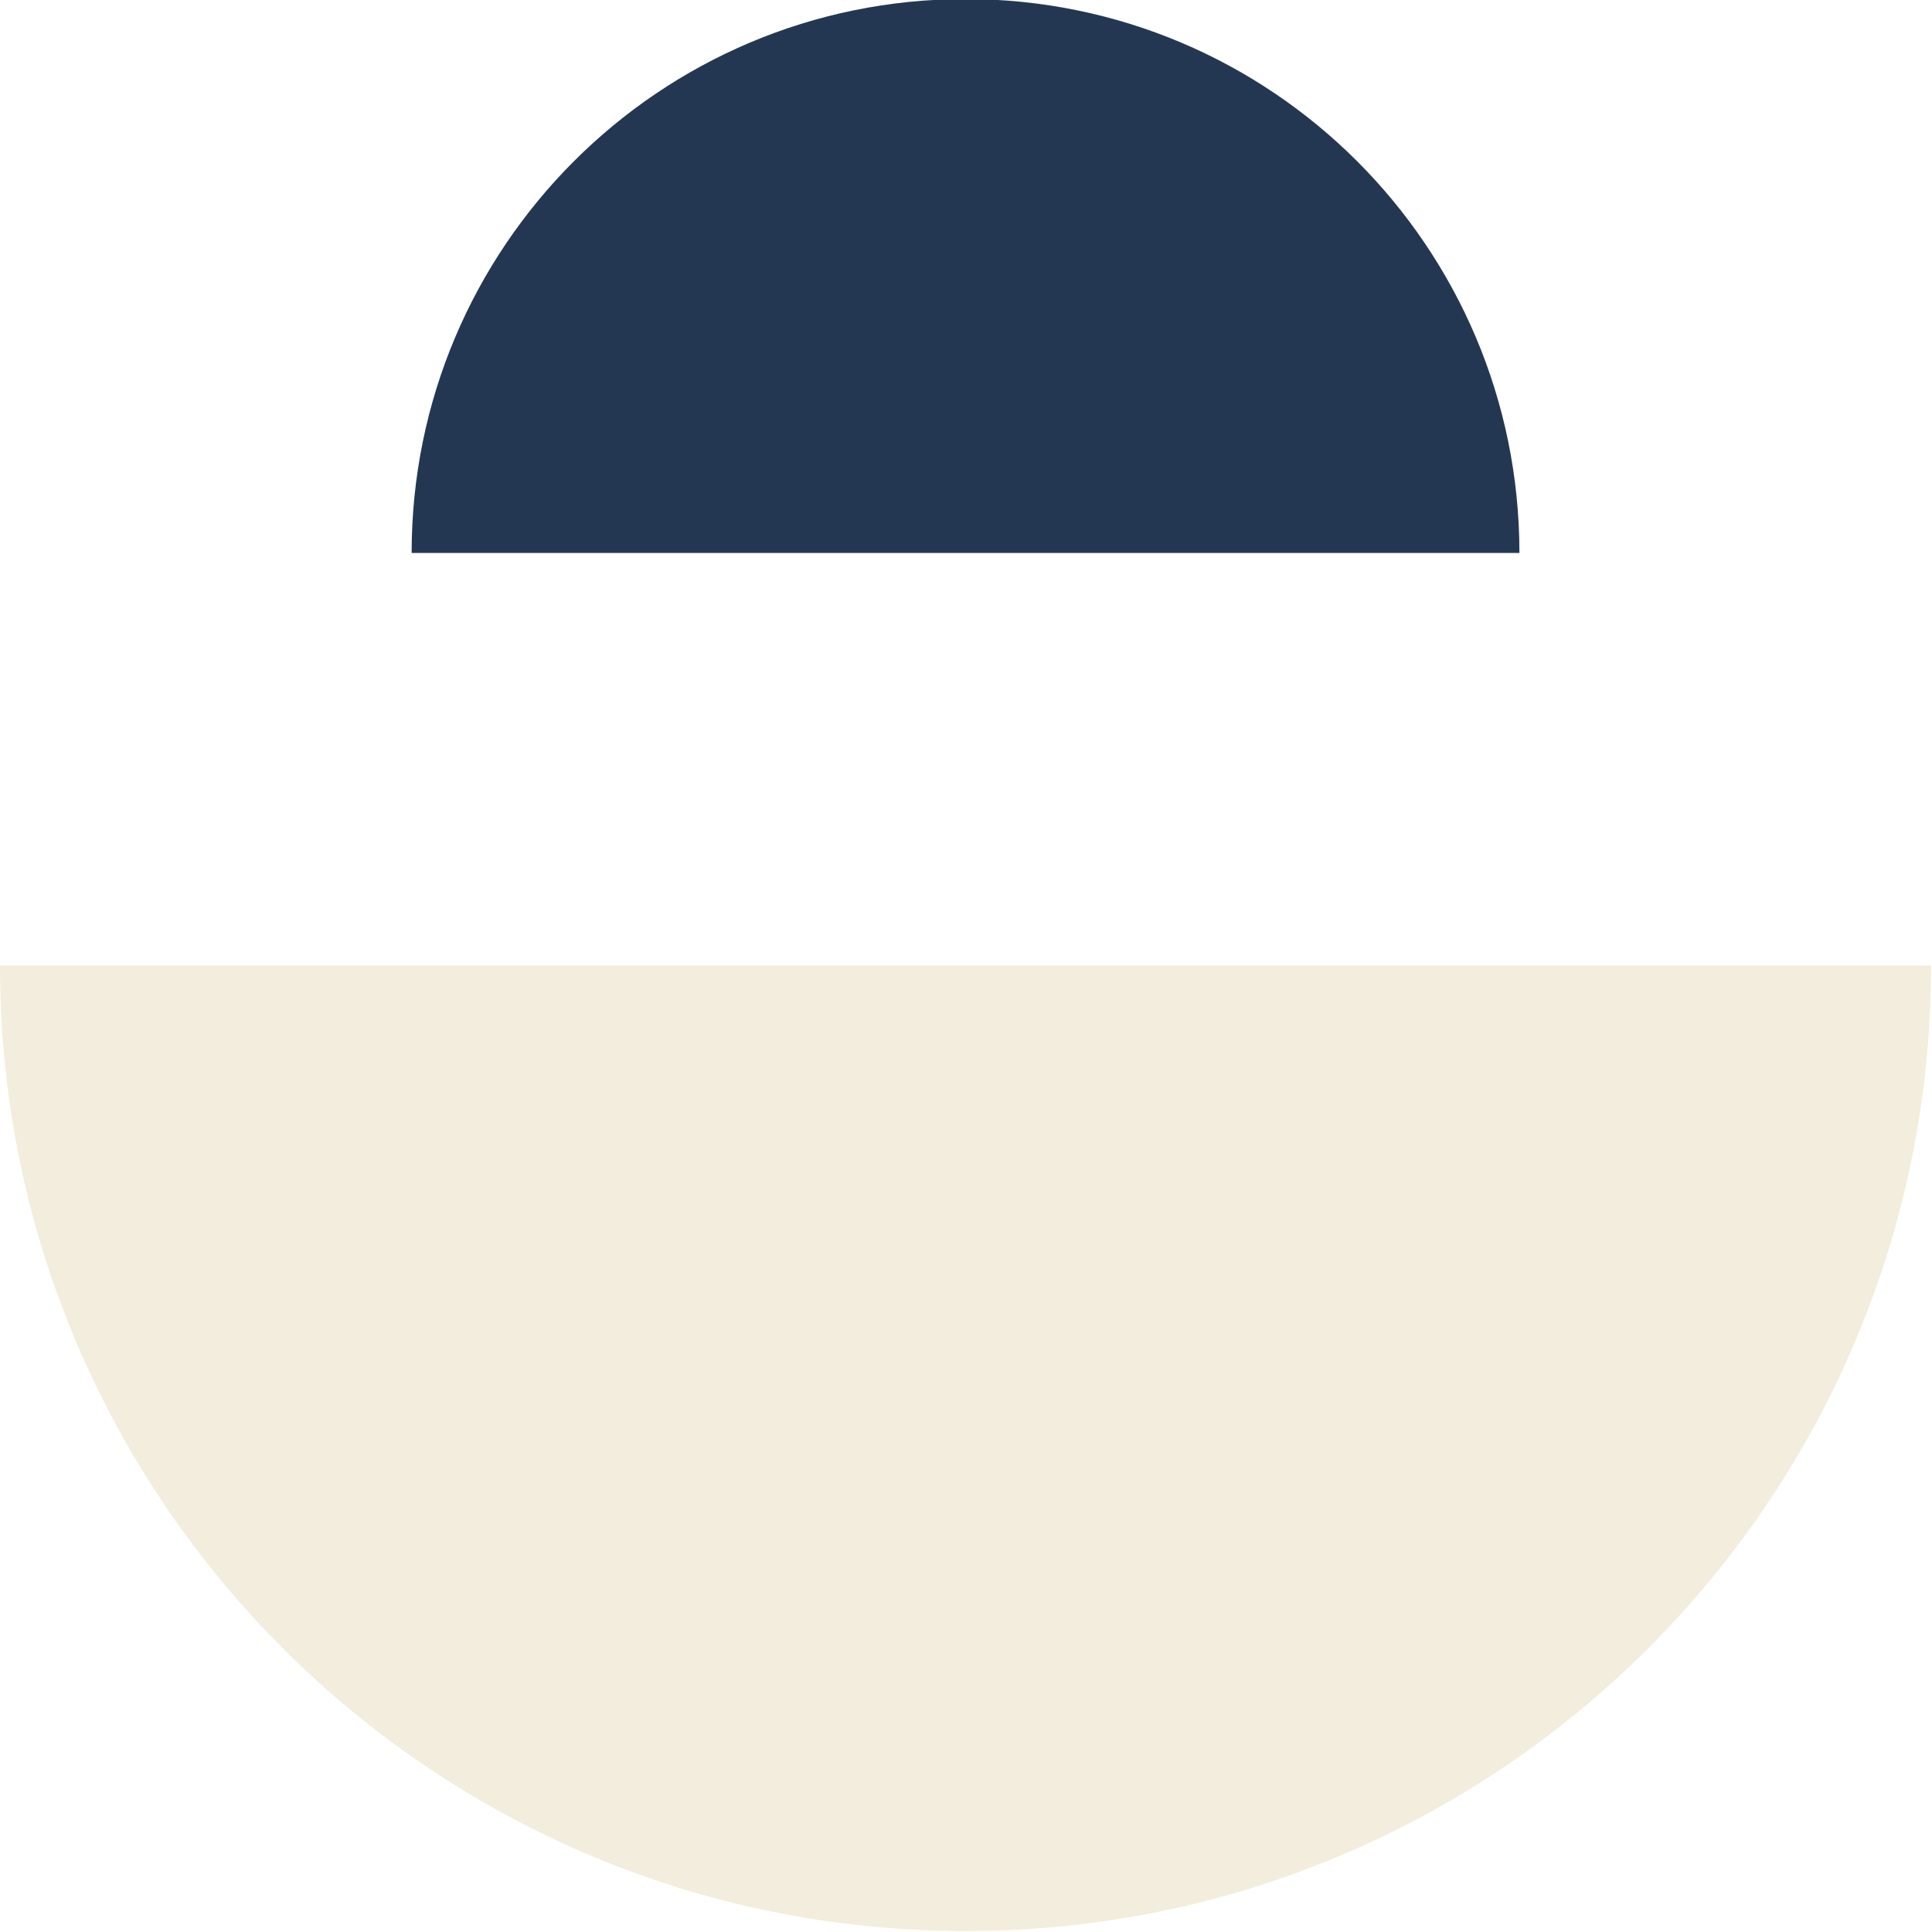
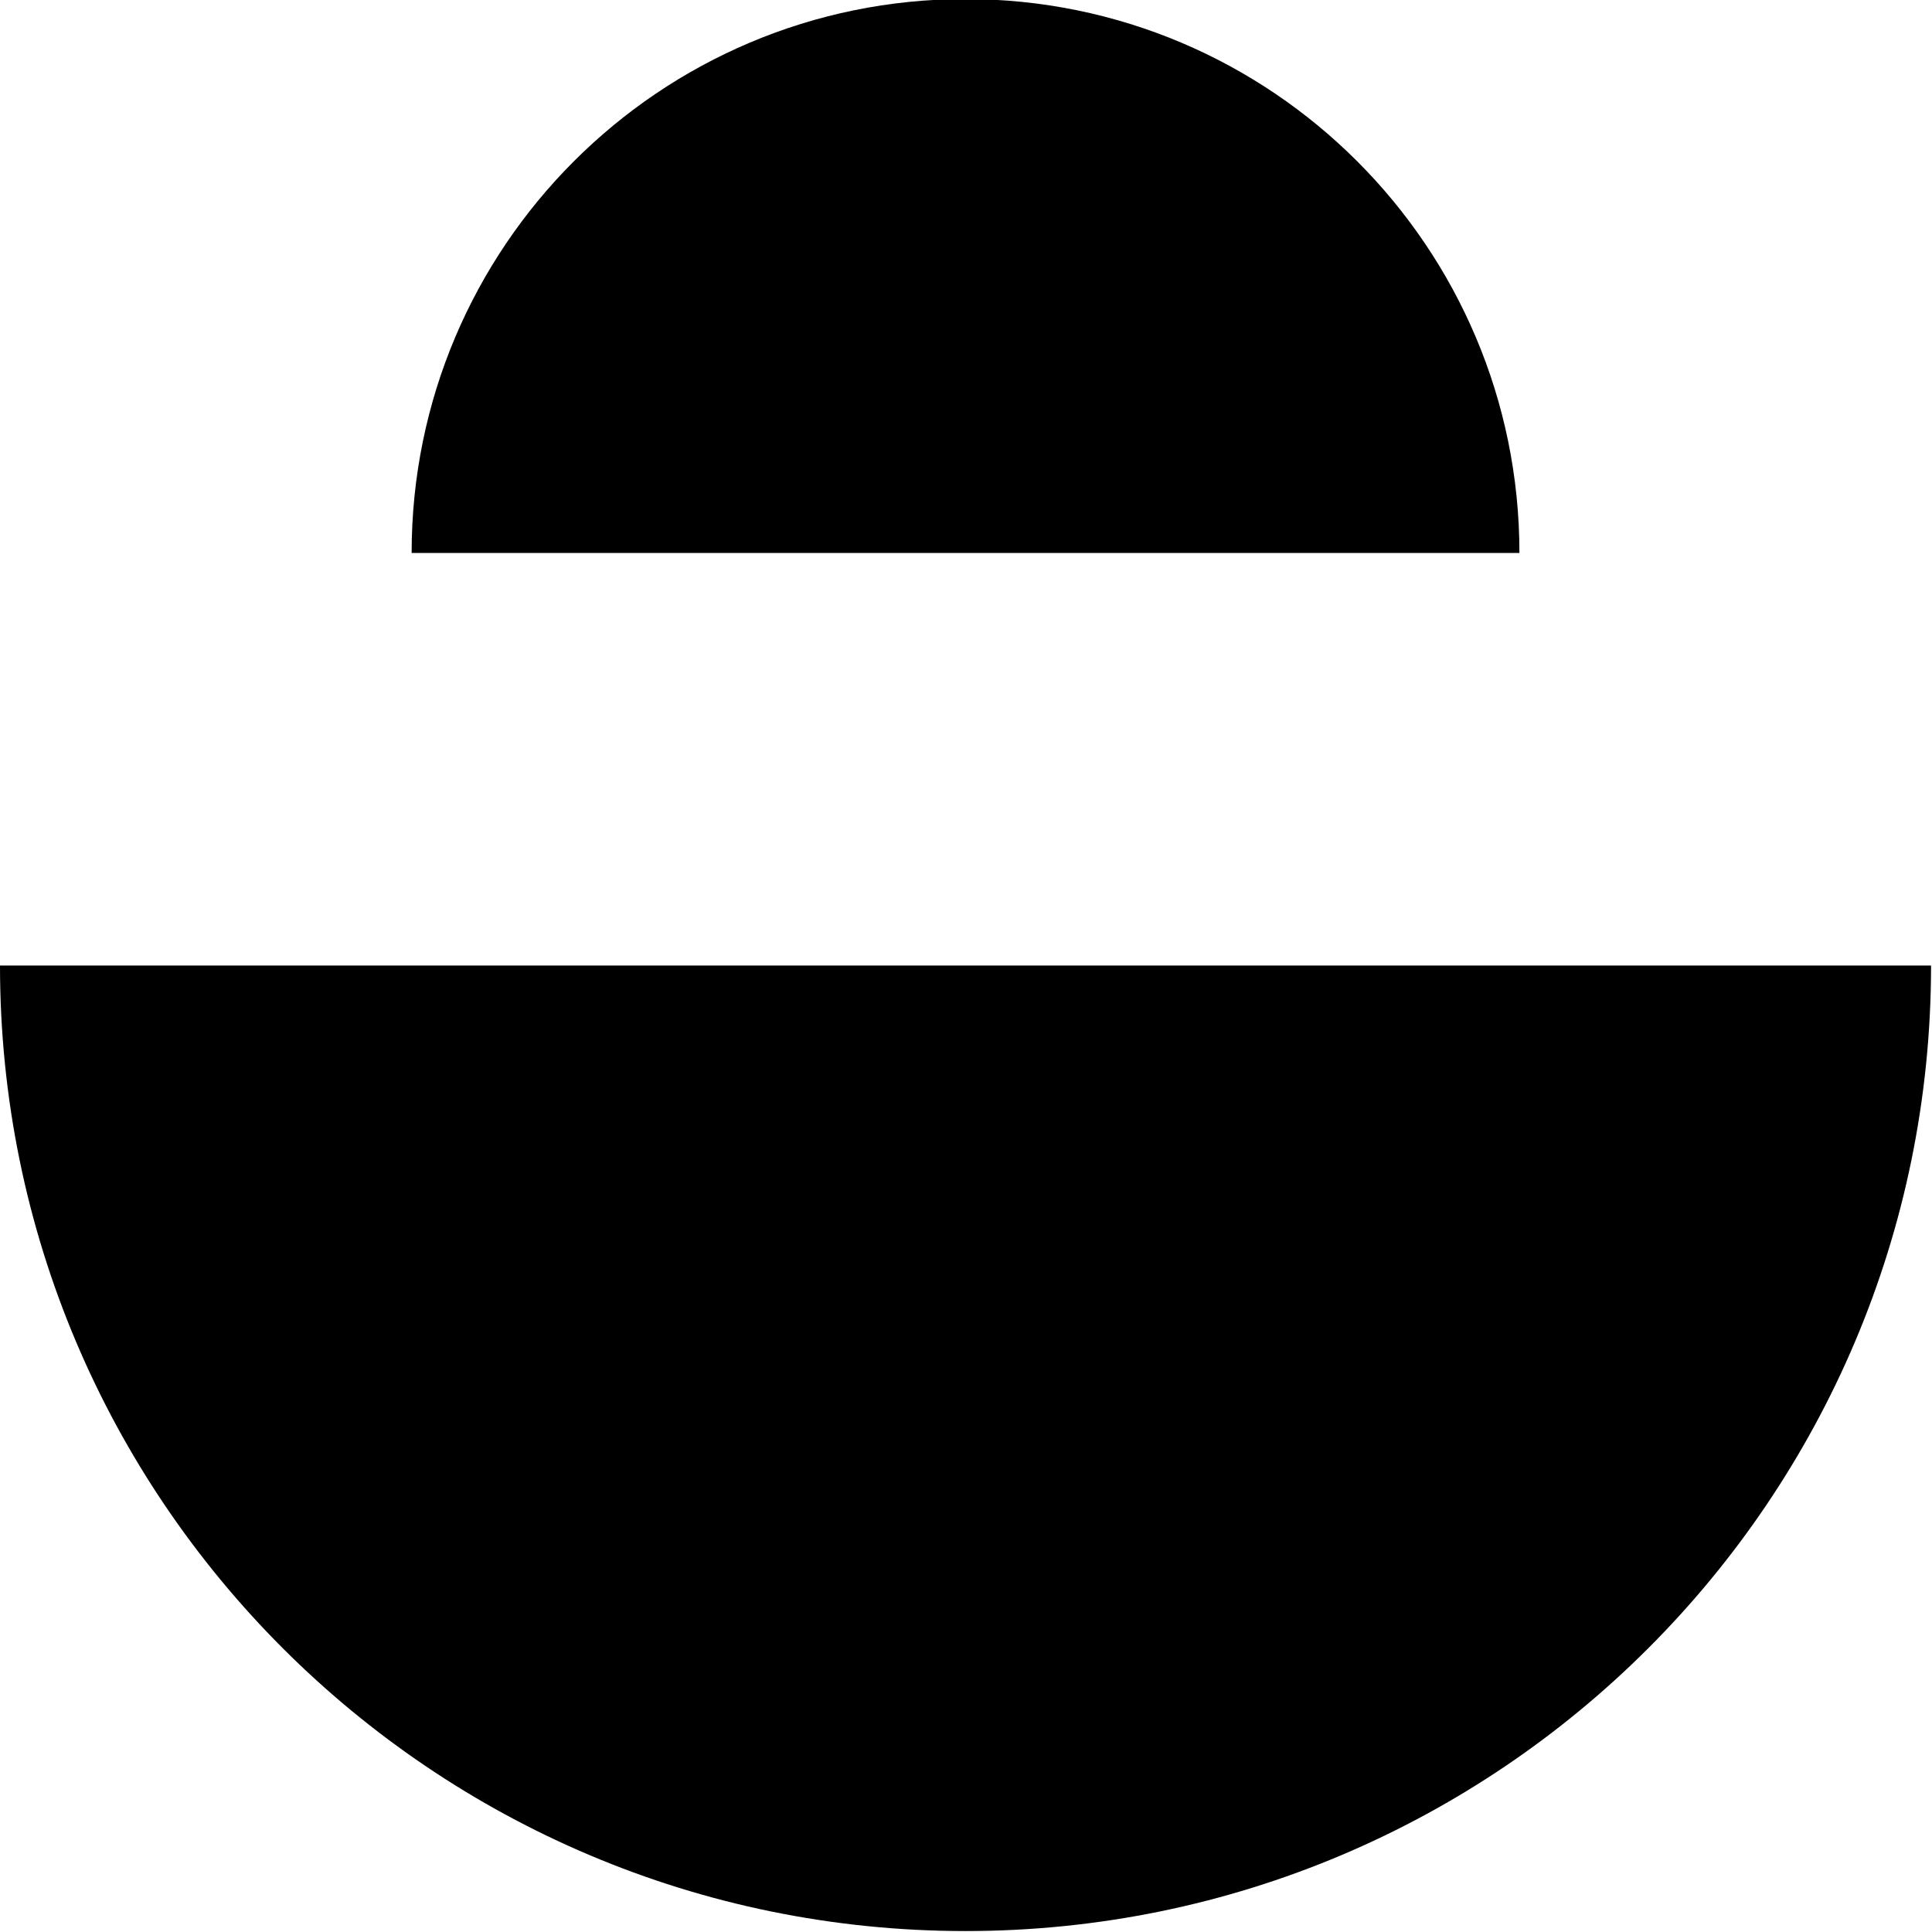
<svg xmlns="http://www.w3.org/2000/svg" viewBox="0 0 20.37 20.37">
-   <path d="M.32,10.5a10.18,10.18,0,0,0,20.36,0" transform="translate(-0.32 -0.32)" style="fill: #f2eddc;fill-rule: evenodd" />
-   <path d="M4.66,6.15a5.84,5.84,0,0,1,11.68,0" transform="translate(-0.32 -0.32)" style="fill: #243752;fill-rule: evenodd" />
+   <path d="M.32,10.5a10.18,10.18,0,0,0,20.36,0" transform="translate(-0.32 -0.32)" class="logo-bottom" />
+   <path d="M4.66,6.15a5.84,5.84,0,0,1,11.68,0" transform="translate(-0.32 -0.32)" class="logo-top" />
</svg>
